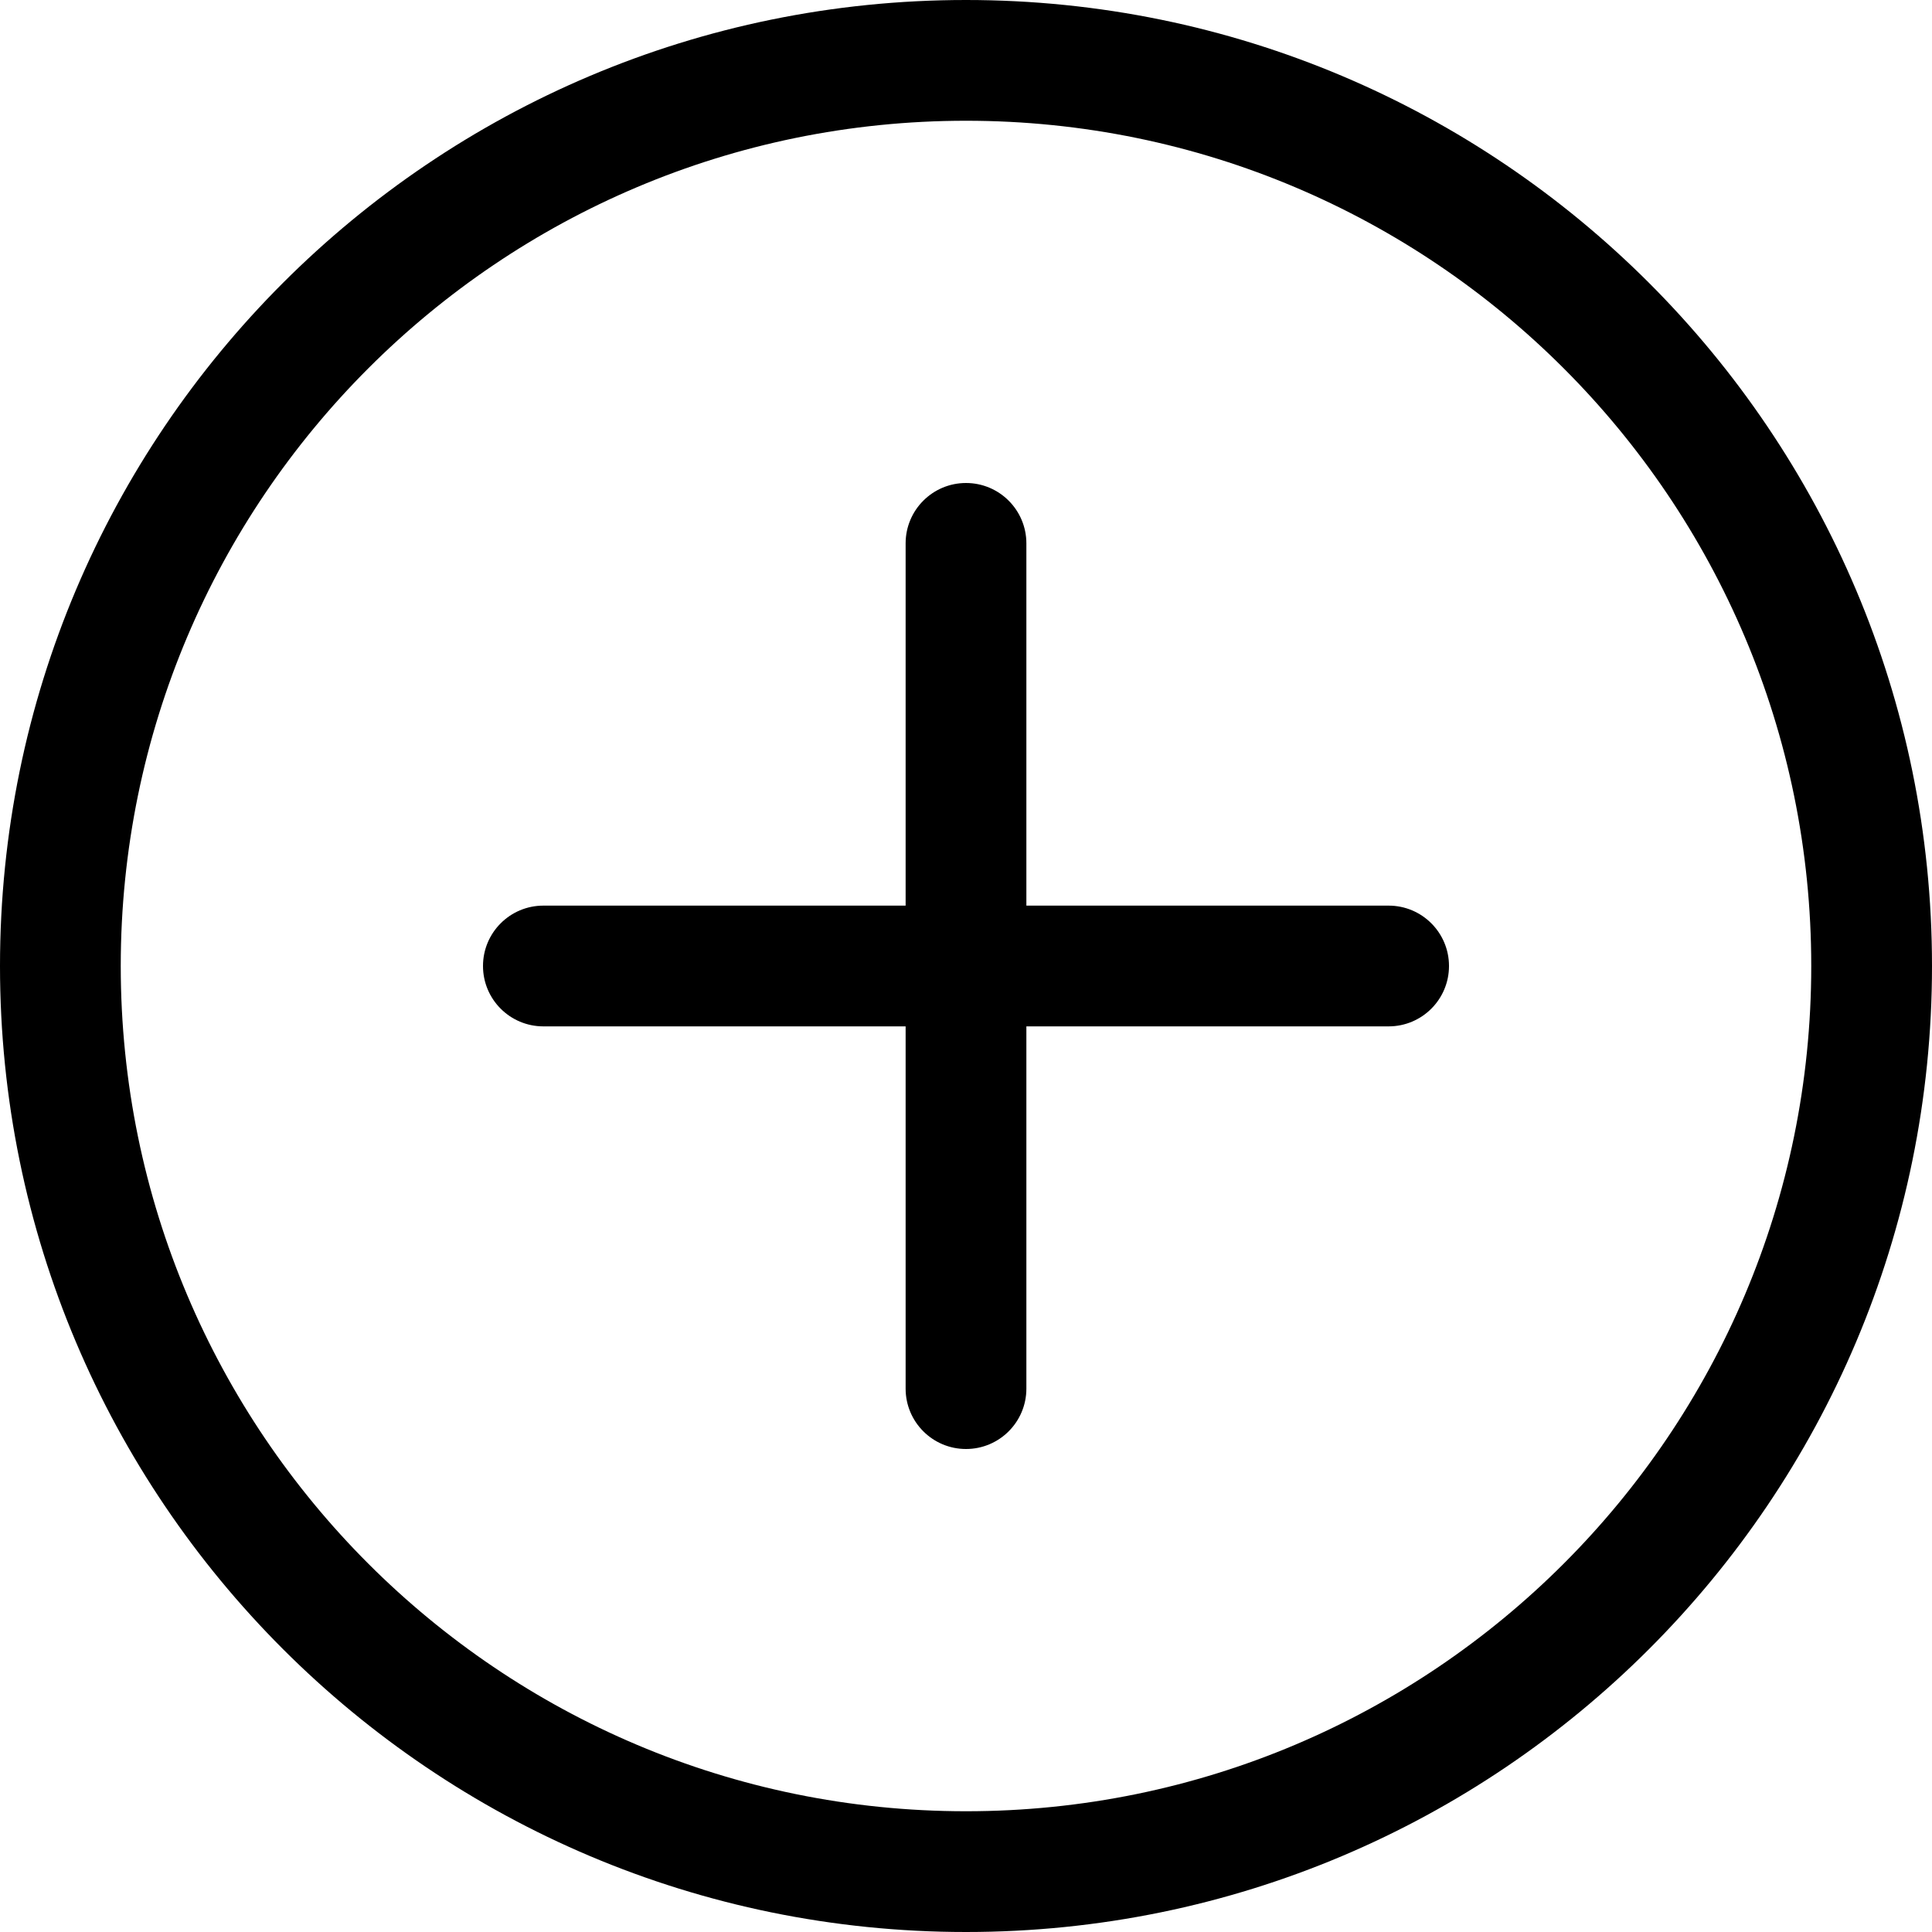
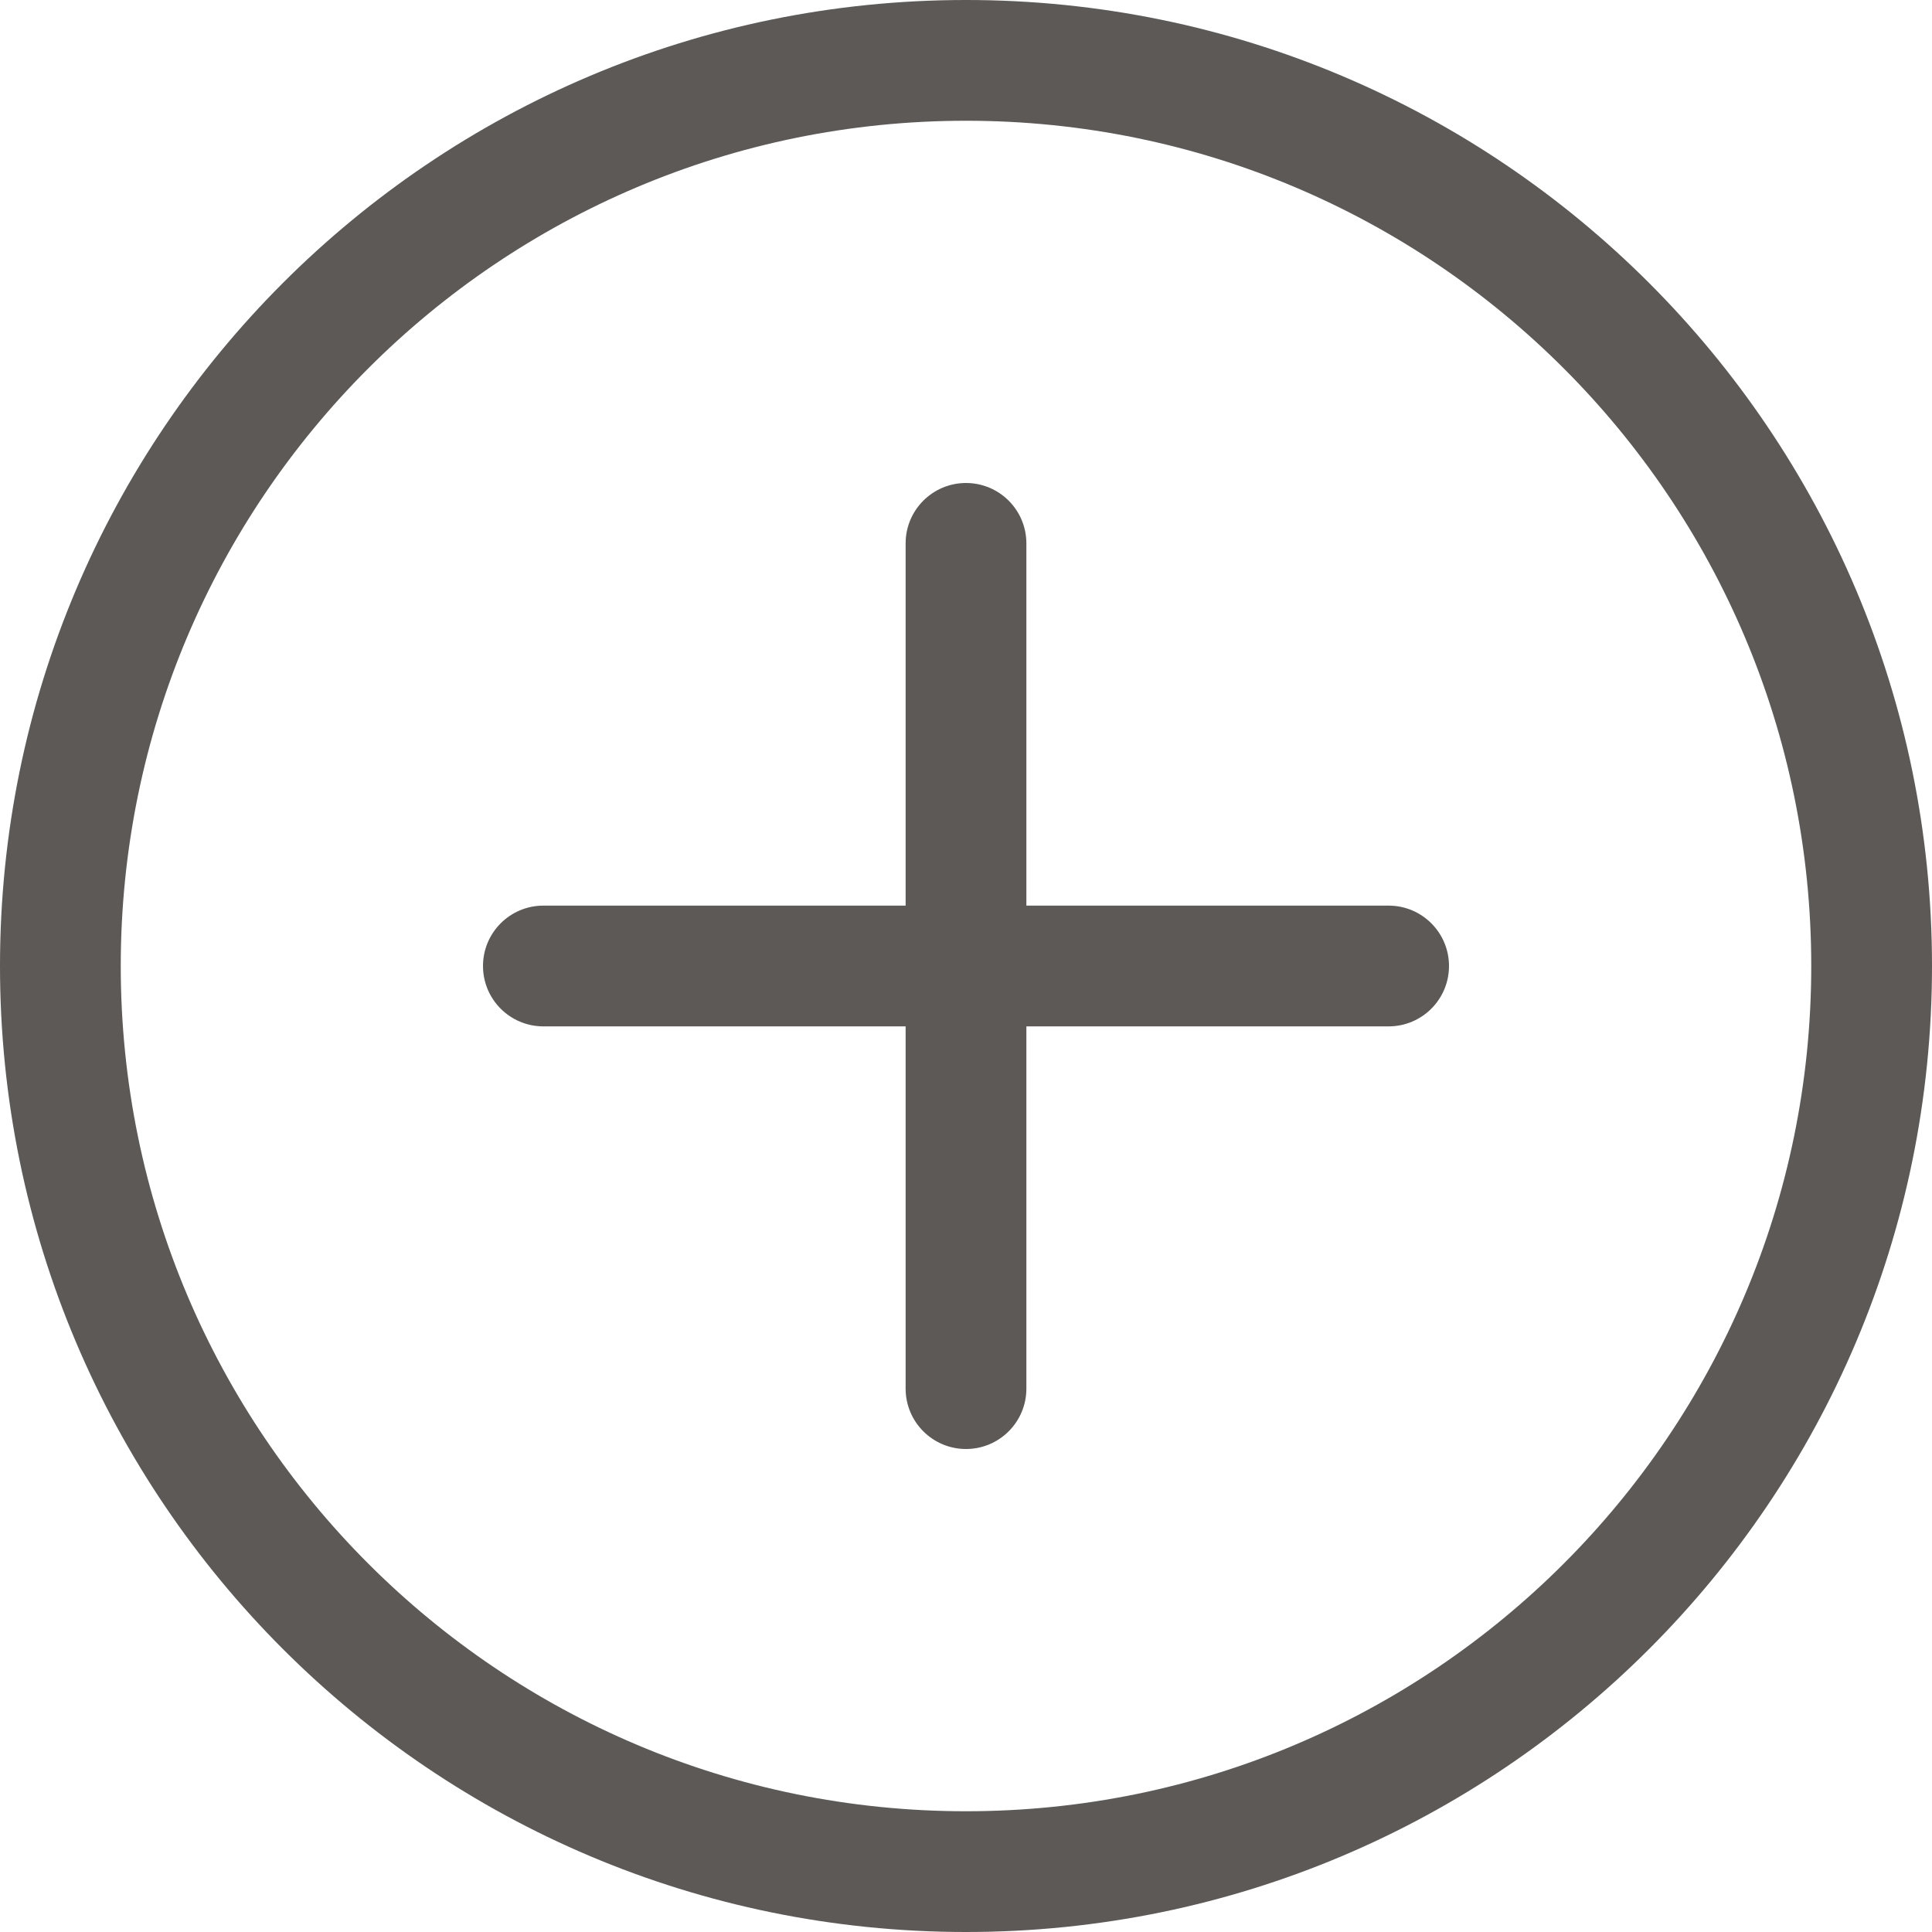
- <svg xmlns="http://www.w3.org/2000/svg" width="16" height="16" fill="currentColor" class="bi bi-plus-circle" viewBox="0 0 16 16">
+ <svg xmlns="http://www.w3.org/2000/svg" width="16" height="16" fill="#5C5957" class="bi bi-plus-circle" viewBox="0 0 16 16">
  <path d="M8 15A7 7 0 1 1 8 1a7 7 0 0 1 0 14zm0 1A8 8 0 1 0 8 0a8 8 0 0 0 0 16z" />
  <path d="M8 4a.5.5 0 0 1 .5.5v3h3a.5.5 0 0 1 0 1h-3v3a.5.5 0 0 1-1 0v-3h-3a.5.5 0 0 1 0-1h3v-3A.5.5 0 0 1 8 4z" />
</svg>
